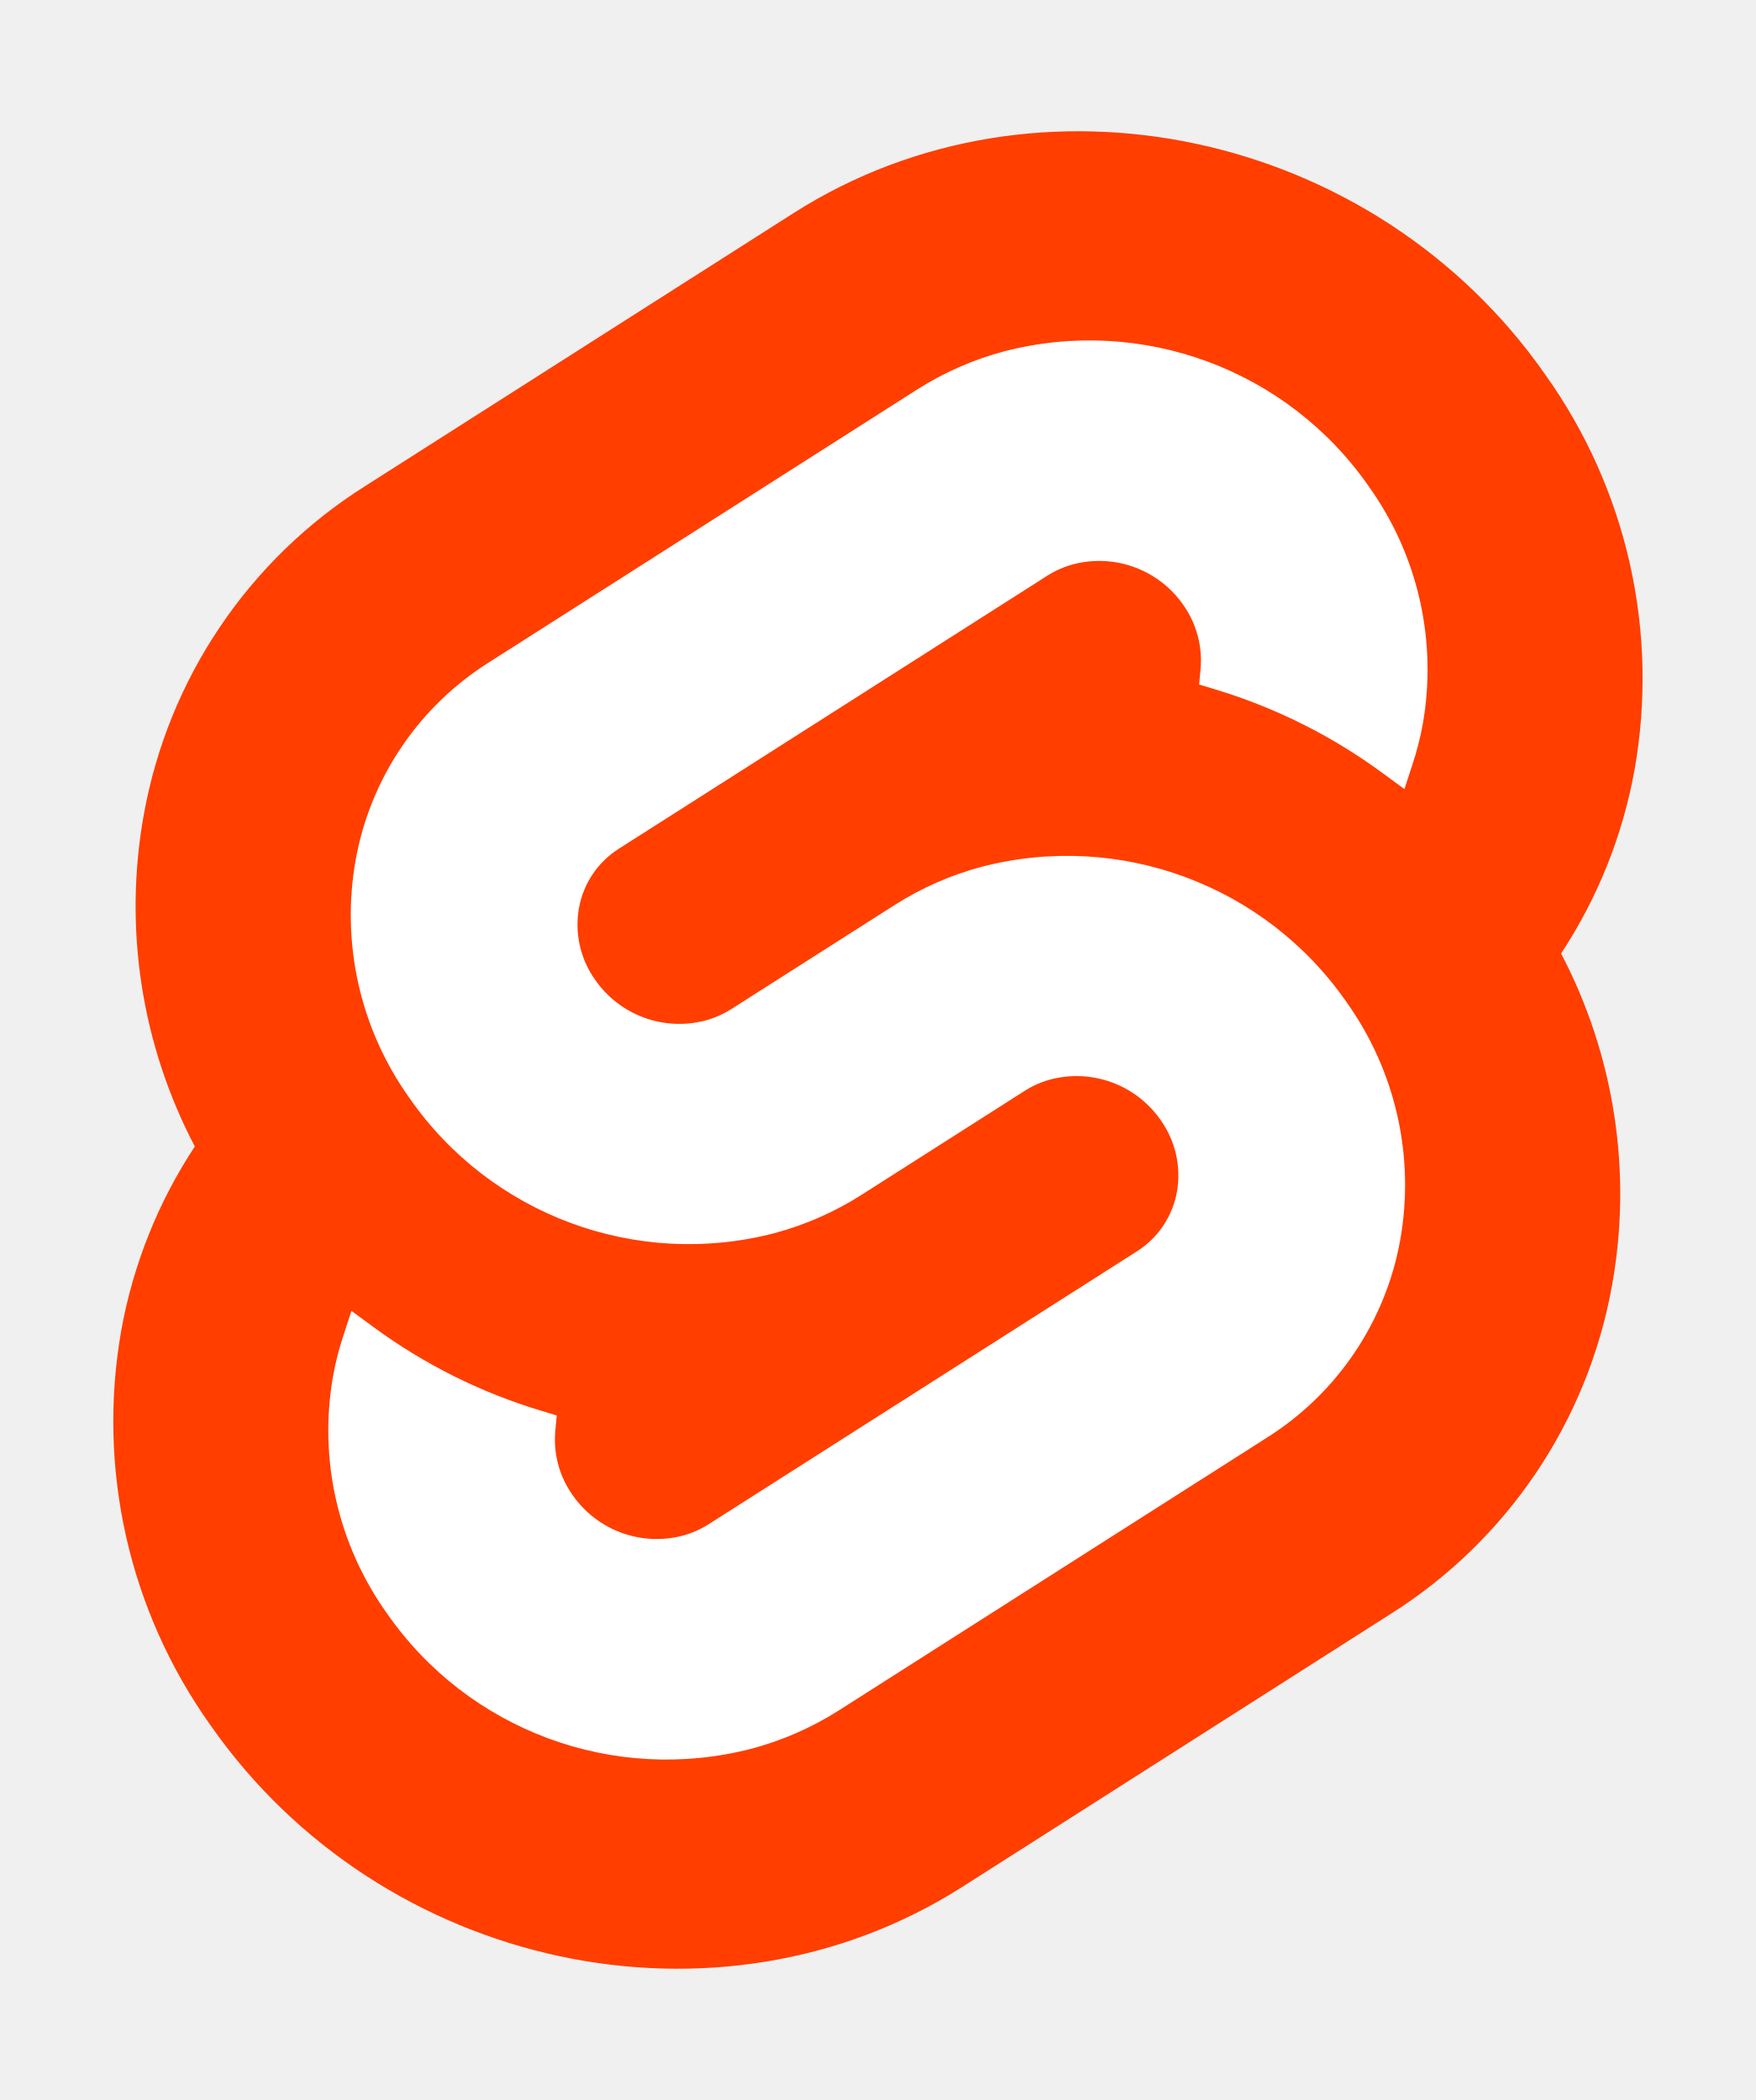
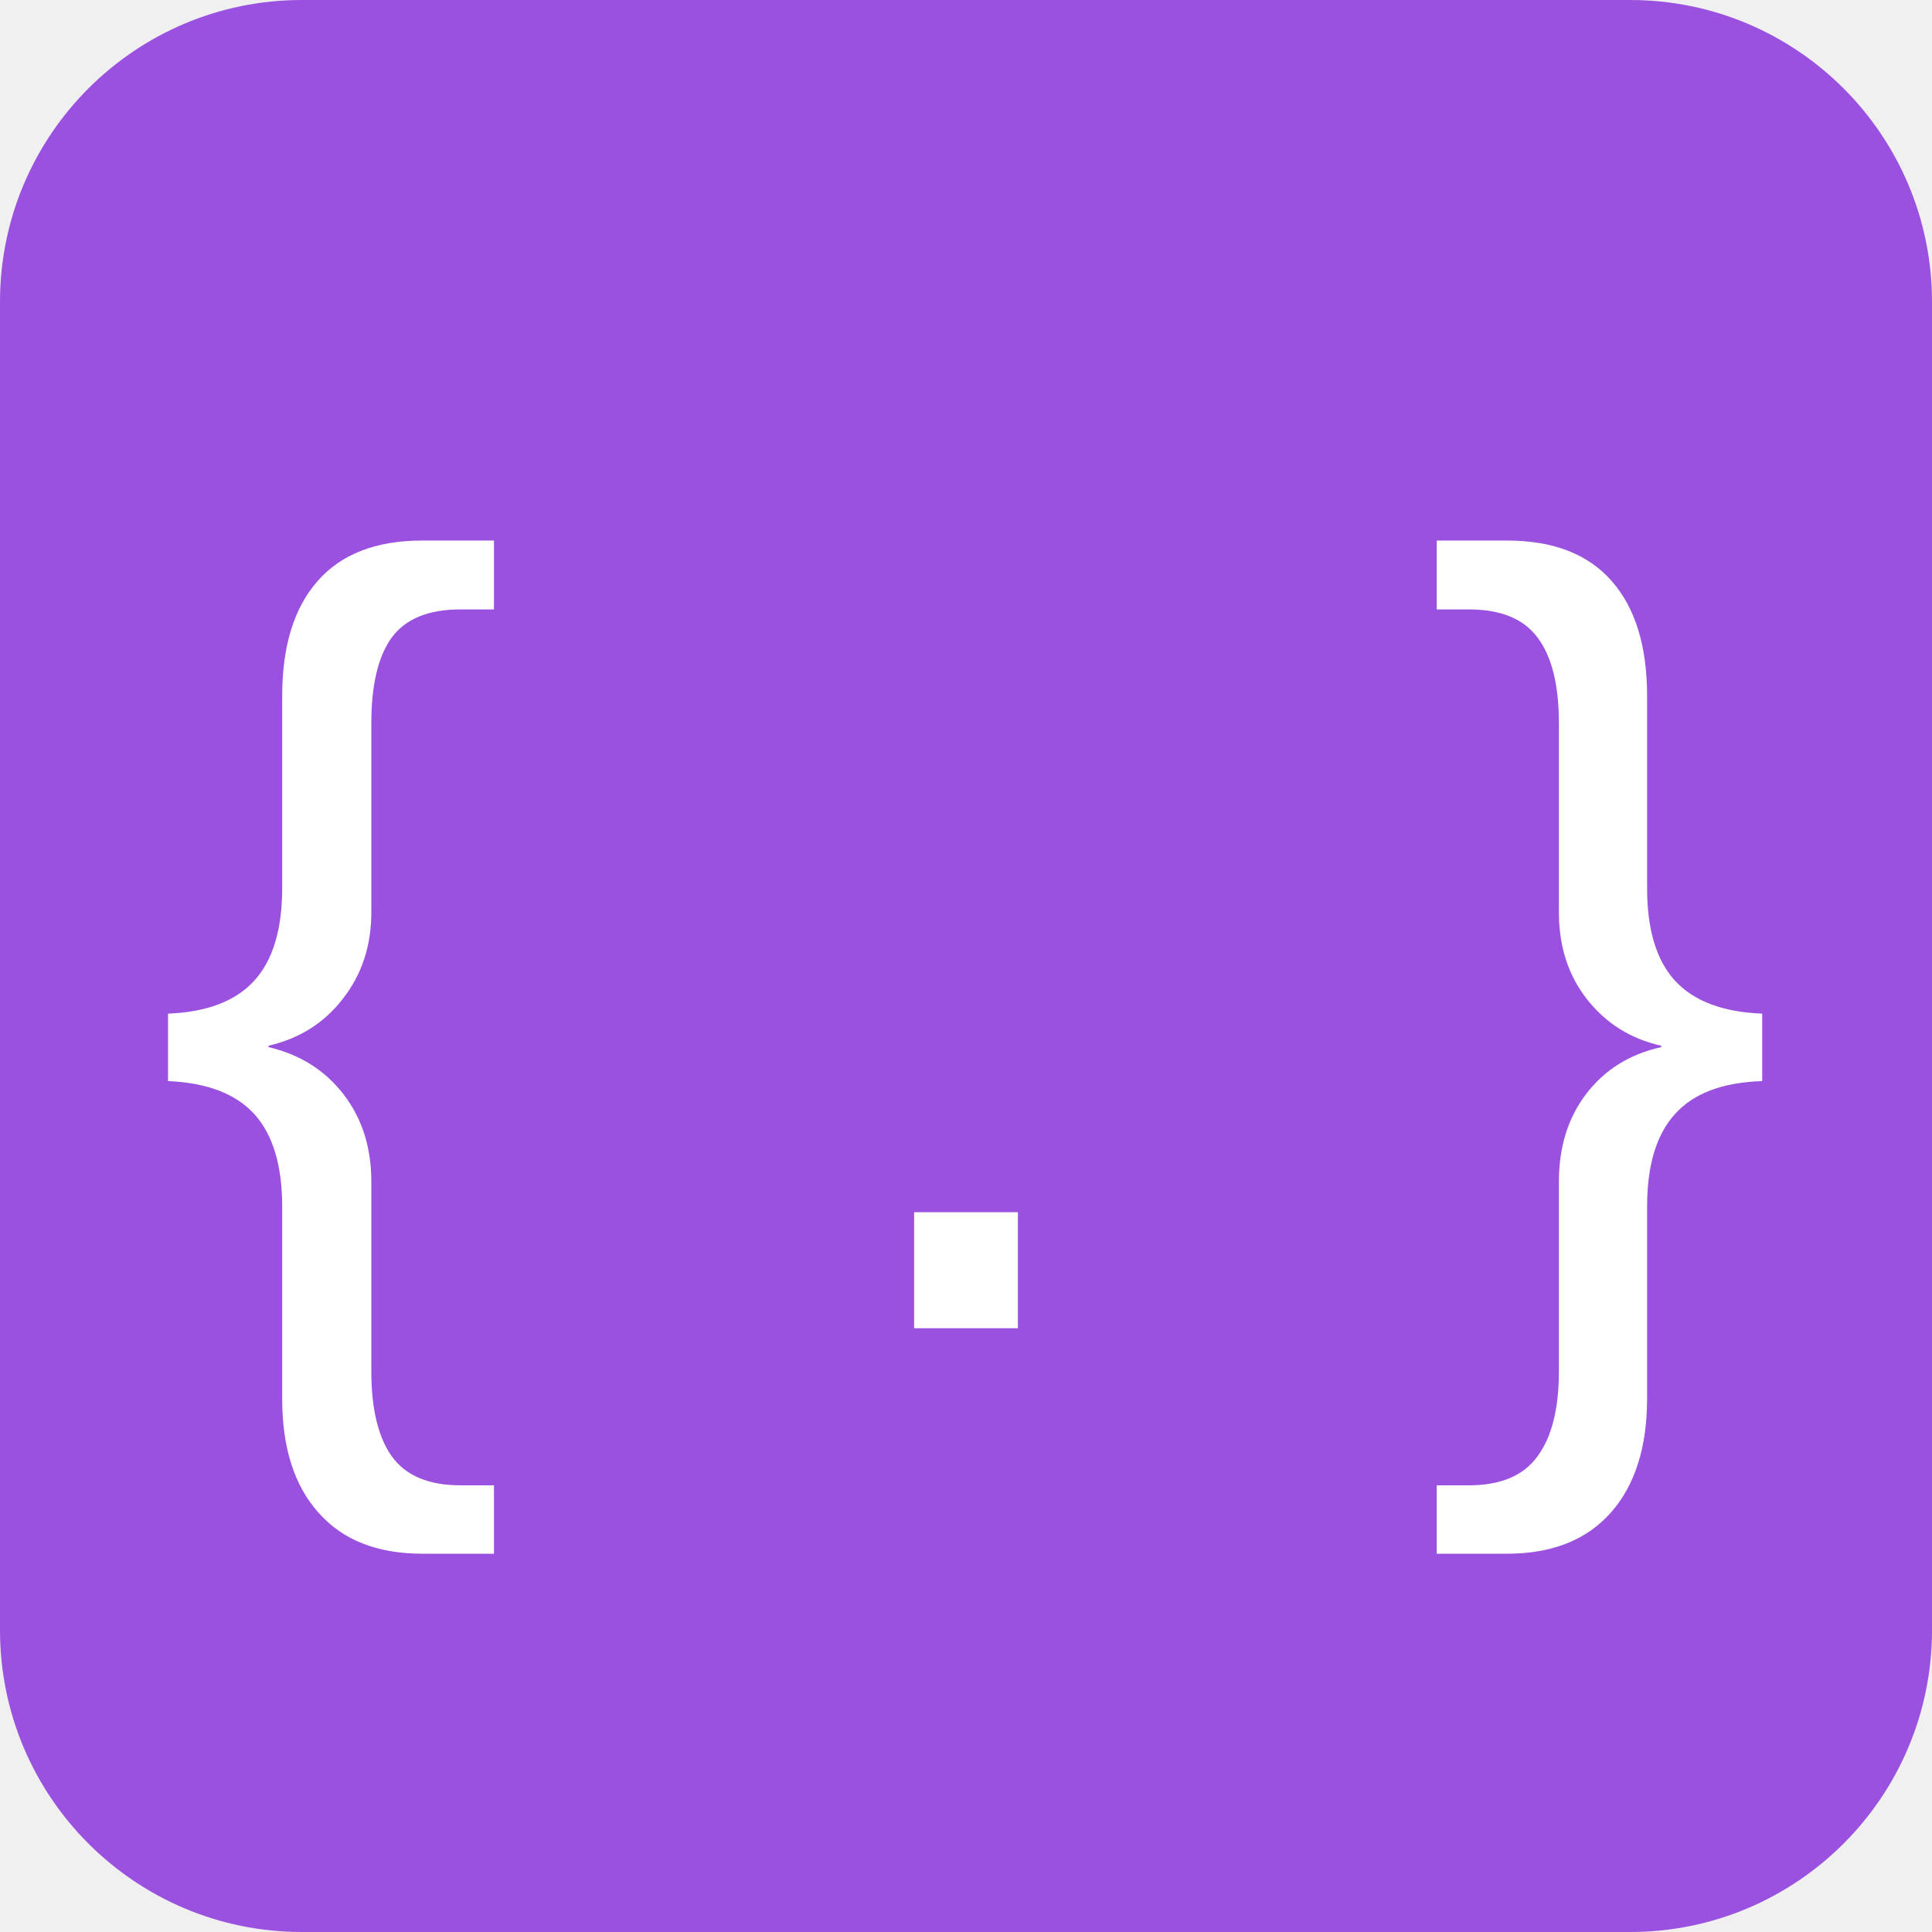
- <svg xmlns="http://www.w3.org/2000/svg" width="107" height="128" viewBox="0 0 107 128">
-   <path d="M94.157 22.819c-10.4-14.885-30.94-19.297-45.792-9.835L22.282 29.608A29.92 29.92 0 0 0 8.764 49.65a31.5 31.5 0 0 0 3.108 20.231 30 30 0 0 0-4.477 11.183 31.9 31.9 0 0 0 5.448 24.116c10.402 14.887 30.942 19.297 45.791 9.835l26.083-16.624A29.92 29.92 0 0 0 98.235 78.35a31.53 31.53 0 0 0-3.105-20.232 30 30 0 0 0 4.474-11.182 31.88 31.88 0 0 0-5.447-24.116" style="fill:#ff3e00" />
-   <path d="M45.817 106.582a20.72 20.72 0 0 1-22.237-8.243 19.17 19.17 0 0 1-3.277-14.503 18 18 0 0 1 .624-2.435l.49-1.498 1.337.981a33.6 33.6 0 0 0 10.203 5.098l.97.294-.09.968a5.85 5.85 0 0 0 1.052 3.878 6.24 6.24 0 0 0 6.695 2.485 5.8 5.8 0 0 0 1.603-.704L69.27 76.28a5.43 5.43 0 0 0 2.45-3.631 5.8 5.8 0 0 0-.987-4.371 6.24 6.24 0 0 0-6.698-2.487 5.7 5.7 0 0 0-1.6.704l-9.953 6.345a19 19 0 0 1-5.296 2.326 20.72 20.72 0 0 1-22.237-8.243 19.17 19.17 0 0 1-3.277-14.502 17.99 17.99 0 0 1 8.13-12.052l26.081-16.623a19 19 0 0 1 5.3-2.329 20.72 20.72 0 0 1 22.237 8.243 19.17 19.17 0 0 1 3.277 14.503 18 18 0 0 1-.624 2.435l-.49 1.498-1.337-.98a33.6 33.6 0 0 0-10.203-5.1l-.97-.294.09-.968a5.86 5.86 0 0 0-1.052-3.878 6.24 6.24 0 0 0-6.696-2.485 5.8 5.8 0 0 0-1.602.704L37.73 51.72a5.42 5.42 0 0 0-2.449 3.63 5.79 5.79 0 0 0 .986 4.372 6.24 6.24 0 0 0 6.698 2.486 5.8 5.8 0 0 0 1.602-.704l9.952-6.342a19 19 0 0 1 5.295-2.328 20.72 20.72 0 0 1 22.237 8.242 19.17 19.17 0 0 1 3.277 14.503 18 18 0 0 1-8.13 12.053l-26.081 16.622a19 19 0 0 1-5.3 2.328" style="fill:#fff" />
+ <svg xmlns="http://www.w3.org/2000/svg" viewBox="0 0 64 64">
+   <rect width="64" height="64" fill="#9B51E0" rx="10" />
+   <text x="32" y="44" font-size="36" text-anchor="middle" fill="white" font-family="Arial, sans-serif">{ . }</text>
</svg>
